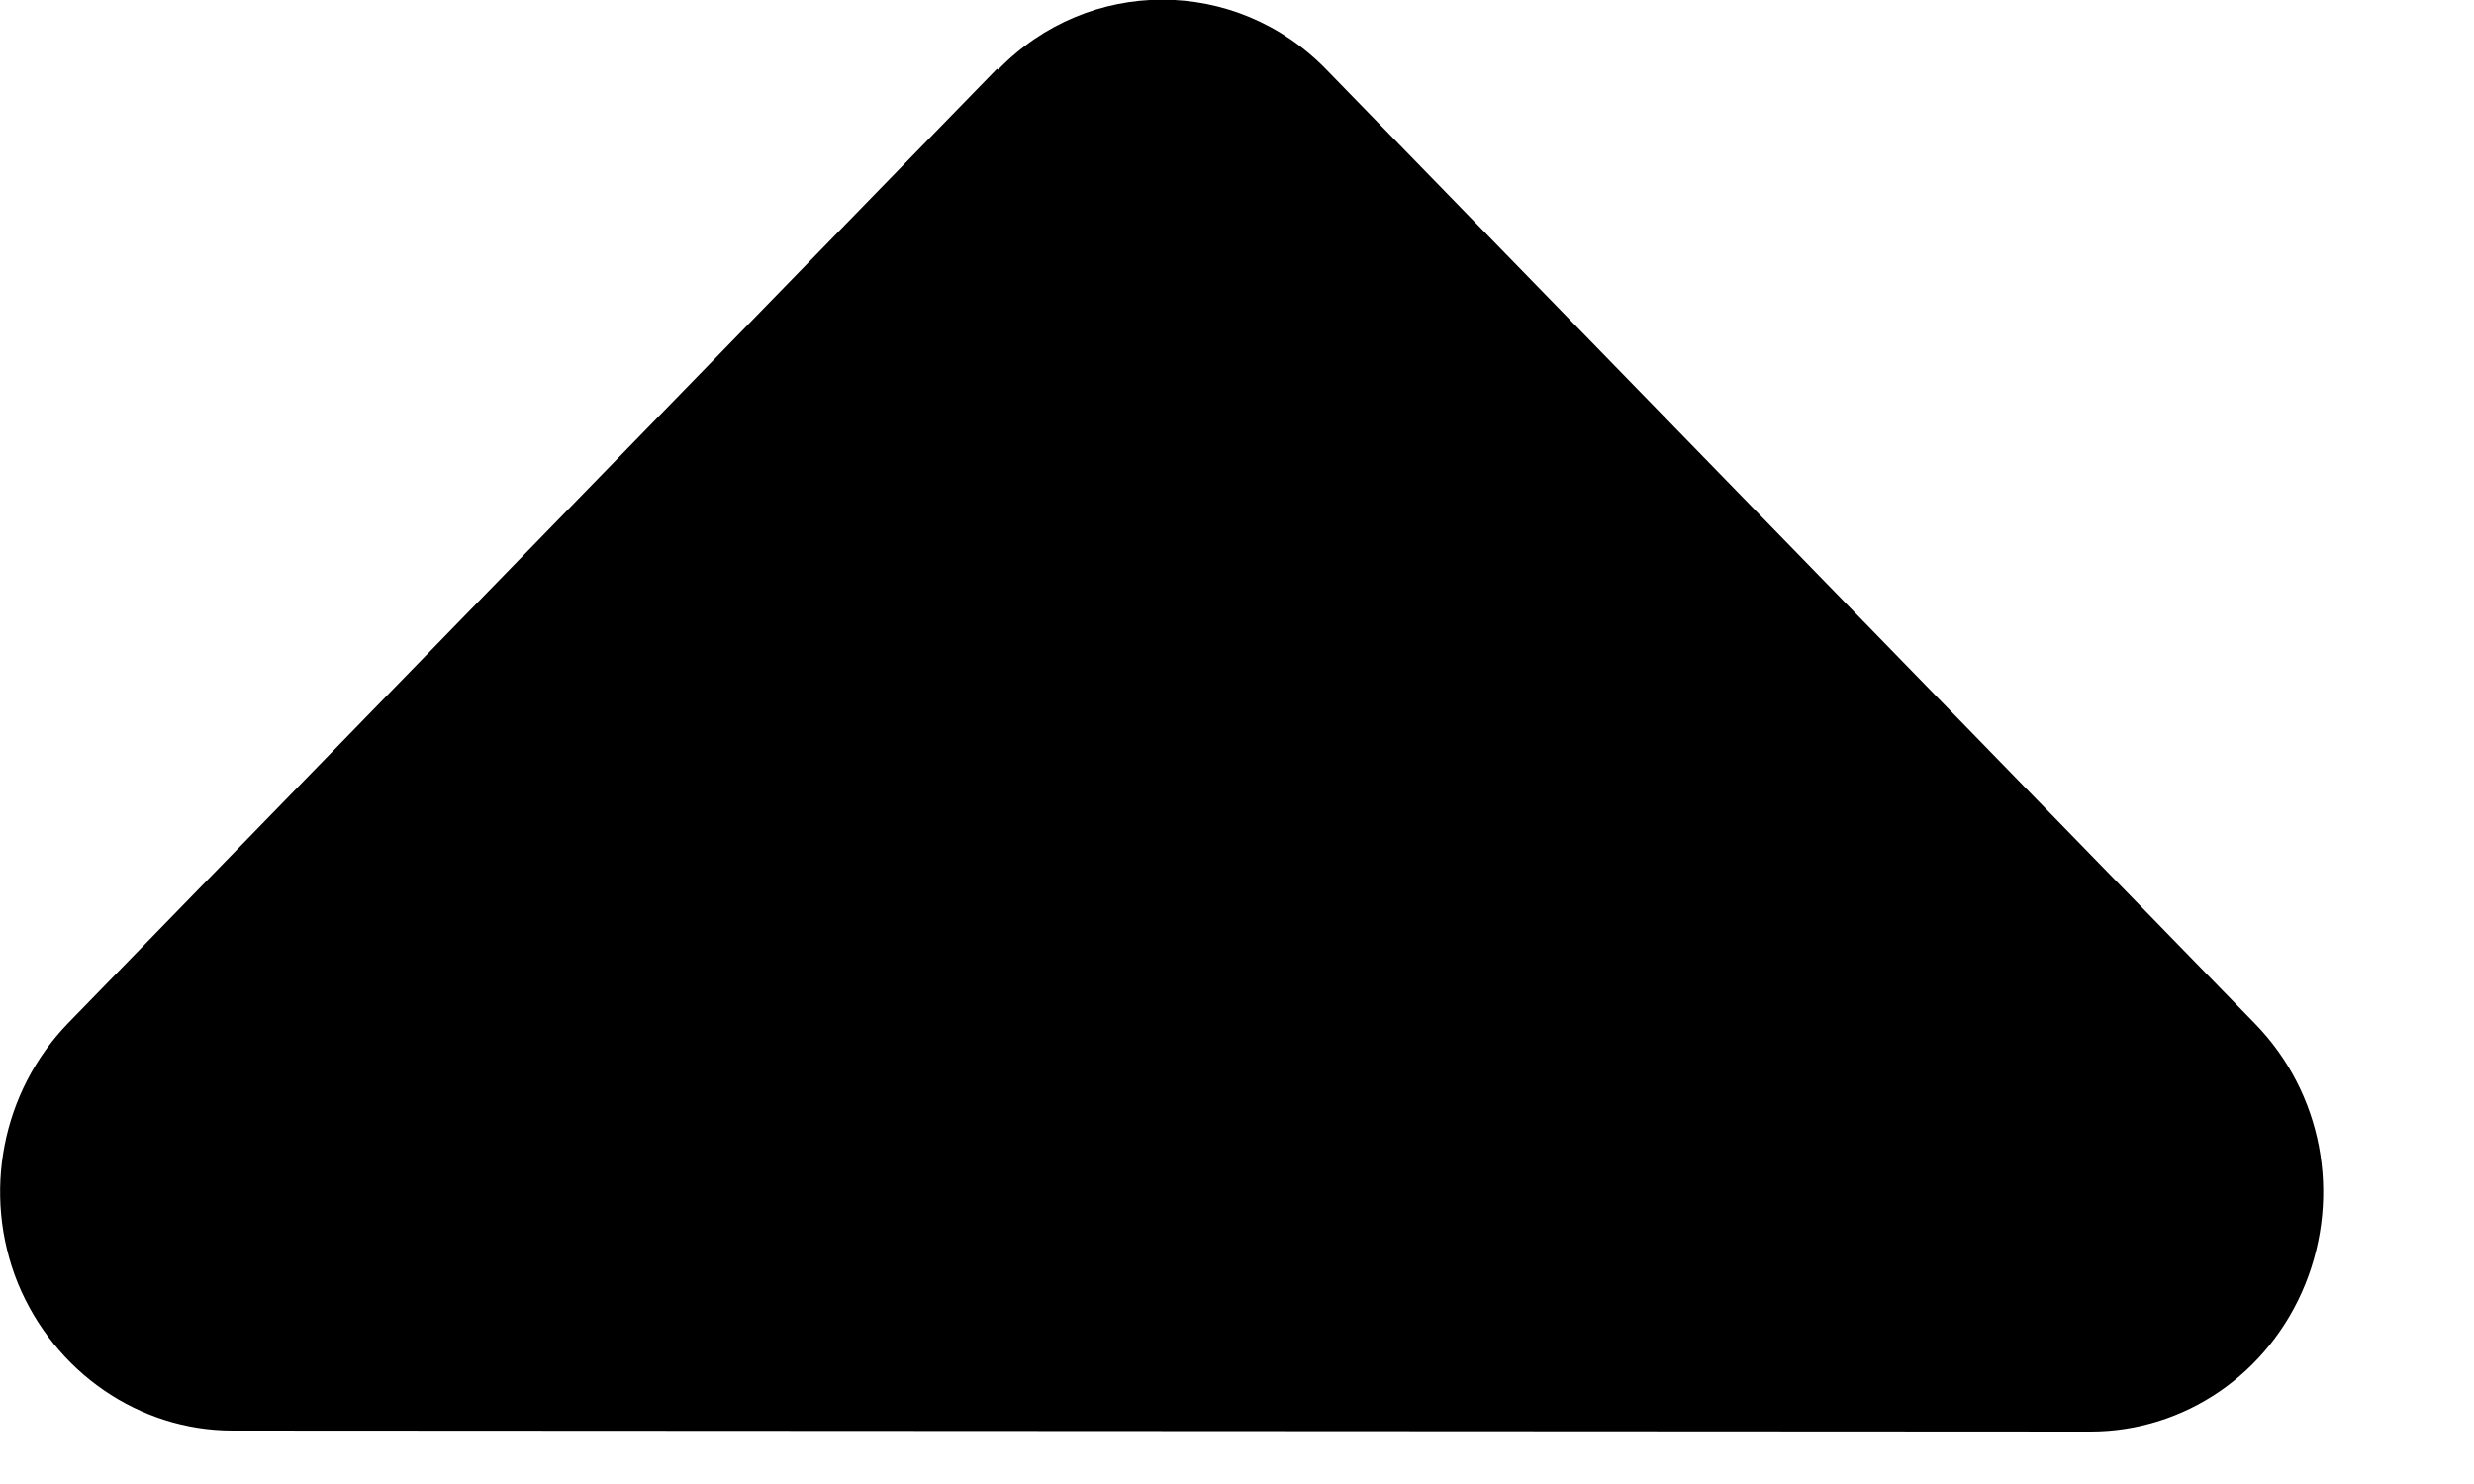
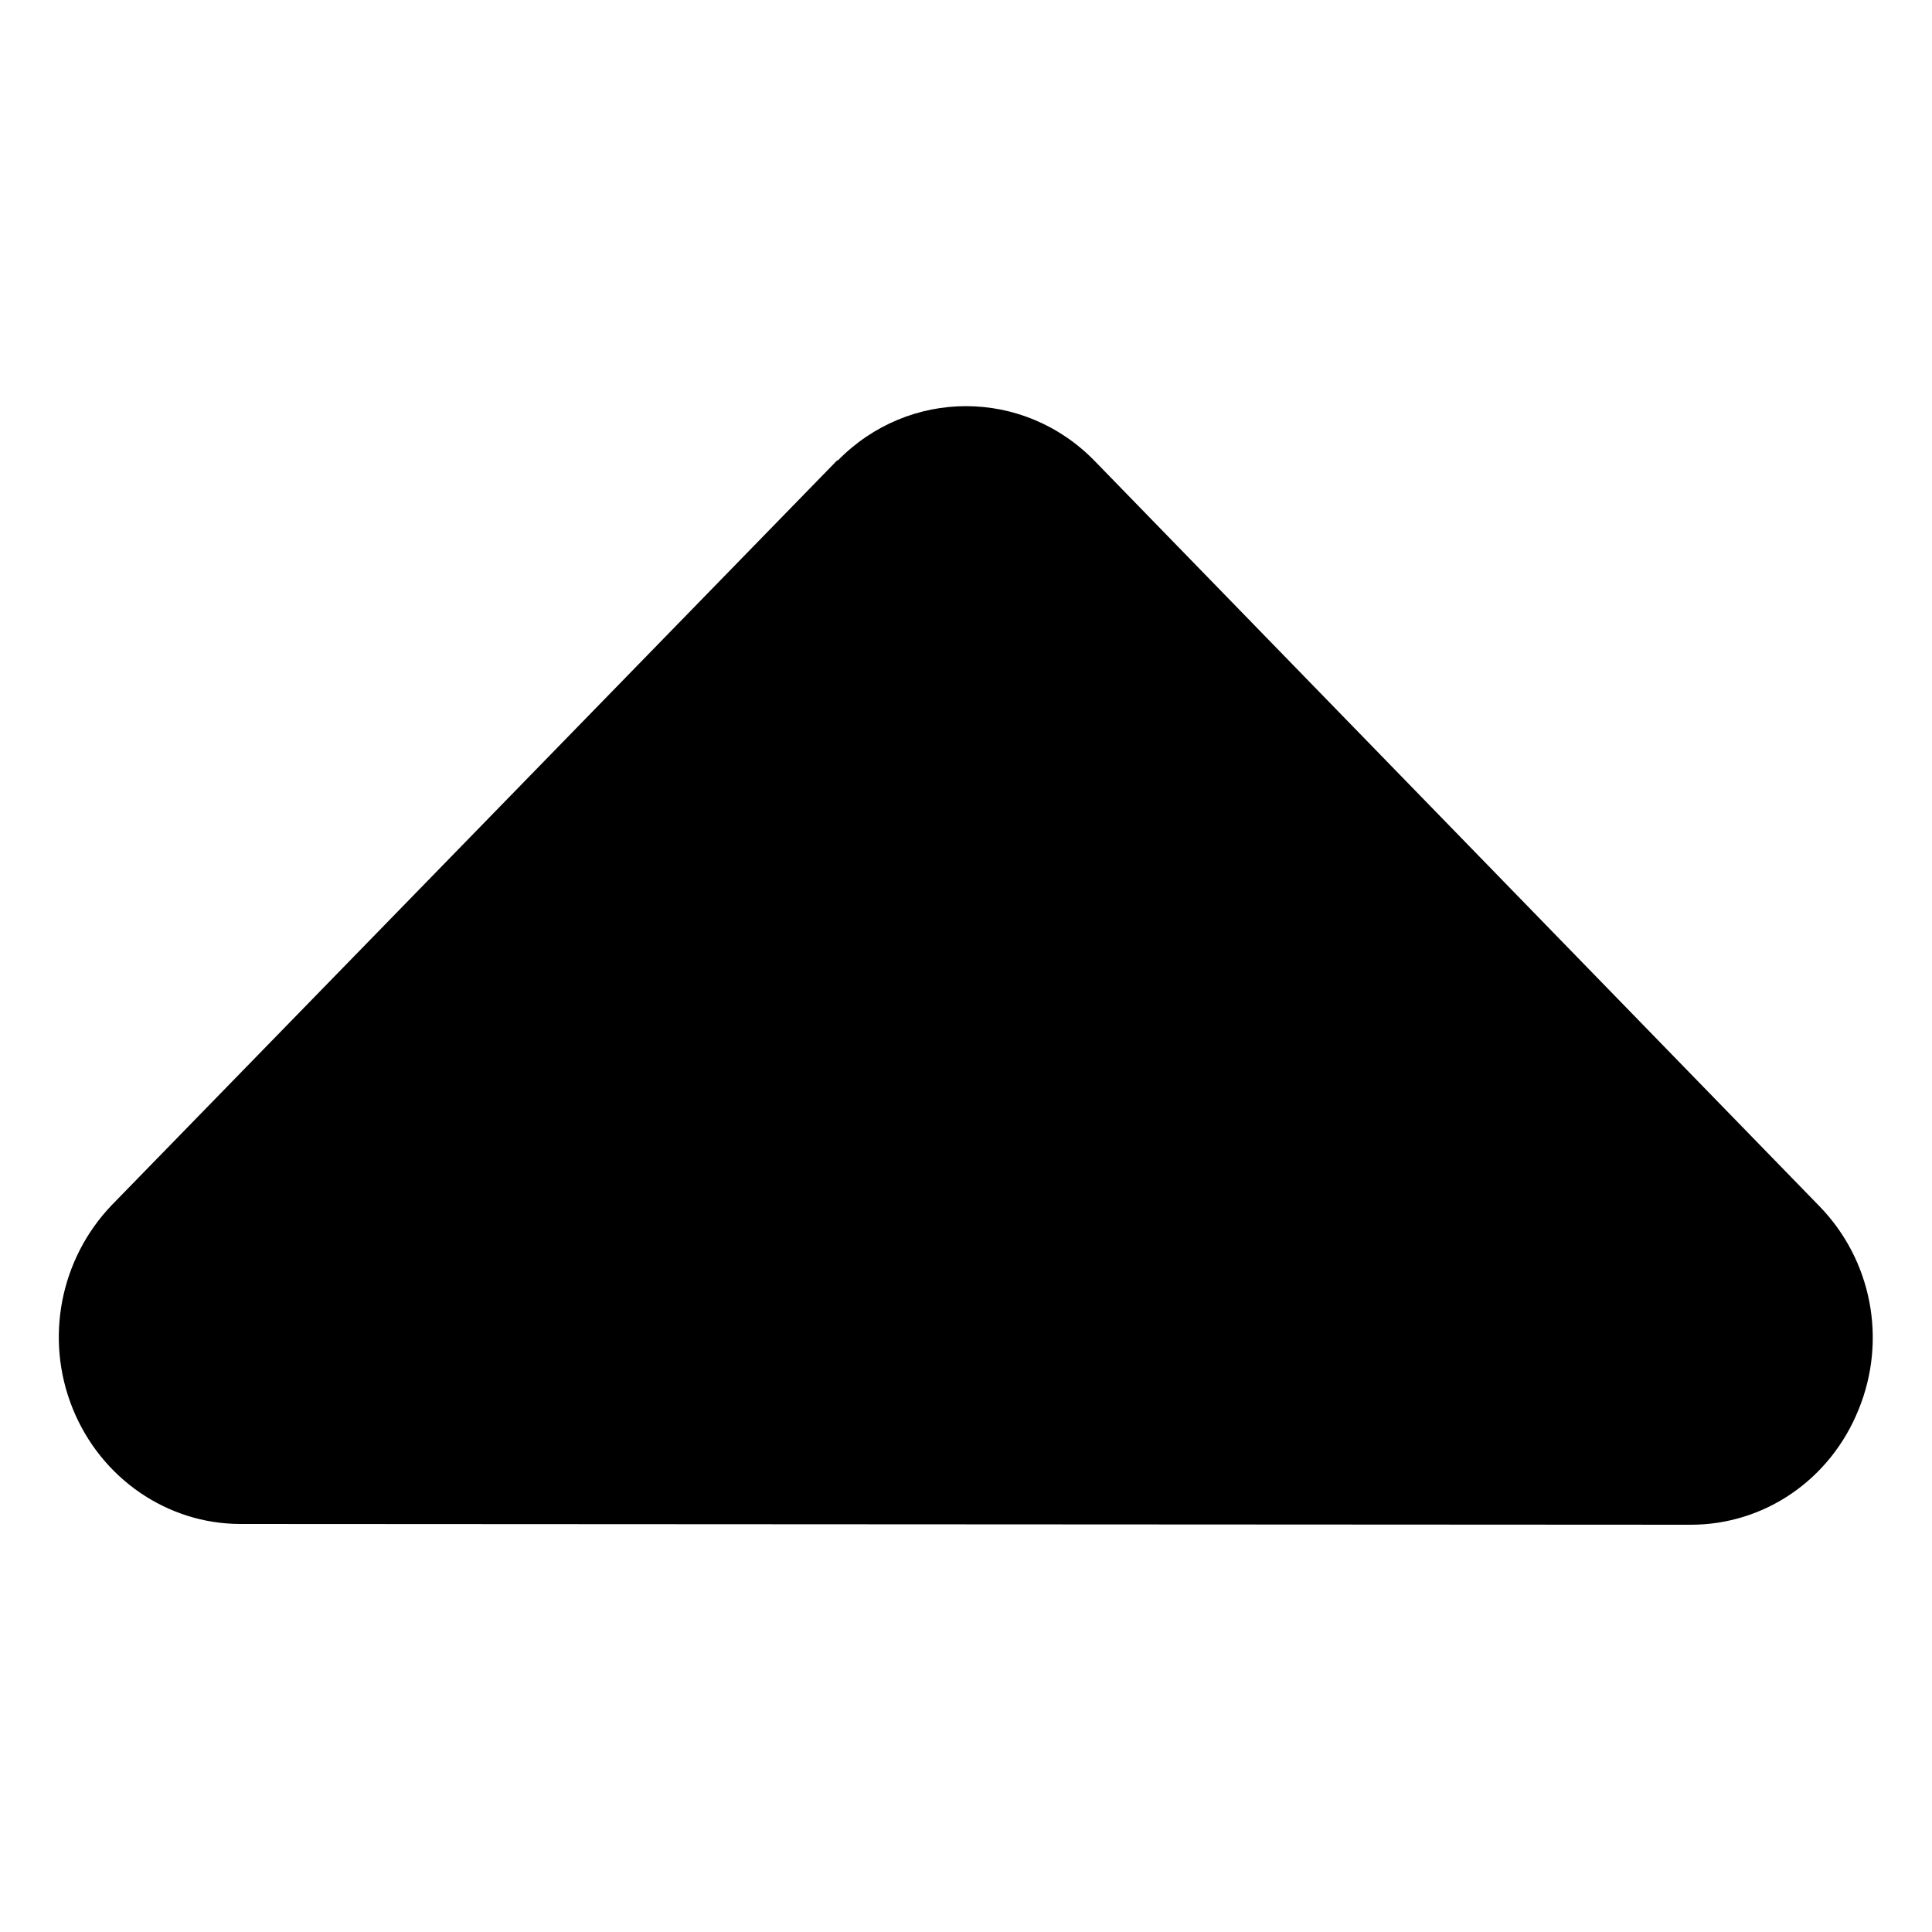
- <svg xmlns="http://www.w3.org/2000/svg" viewBox="0 0 5 3" fill="none">
-   <path d="M2.017 0.141C2.2 -0.048 2.498 -0.048 2.681 0.141L4.558 2.07C4.693 2.209 4.732 2.415 4.659 2.596C4.586 2.777 4.415 2.894 4.225 2.894L0.47 2.892C0.281 2.892 0.11 2.774 0.036 2.594C-0.037 2.413 0.004 2.206 0.138 2.068L2.015 0.139L2.017 0.141Z" fill="currentColor" />
+ <svg xmlns="http://www.w3.org/2000/svg" viewBox="0 0 5 5" fill="none">
+   <path d="M2.168 1.192C2.352 1.004 2.649 1.004 2.833 1.193L4.709 3.122C4.844 3.261 4.884 3.467 4.81 3.648C4.737 3.829 4.567 3.946 4.376 3.946L0.622 3.944C0.433 3.944 0.261 3.826 0.188 3.645C0.115 3.464 0.156 3.258 0.289 3.119L2.167 1.191L2.168 1.192Z" fill="currentColor" />
</svg>
